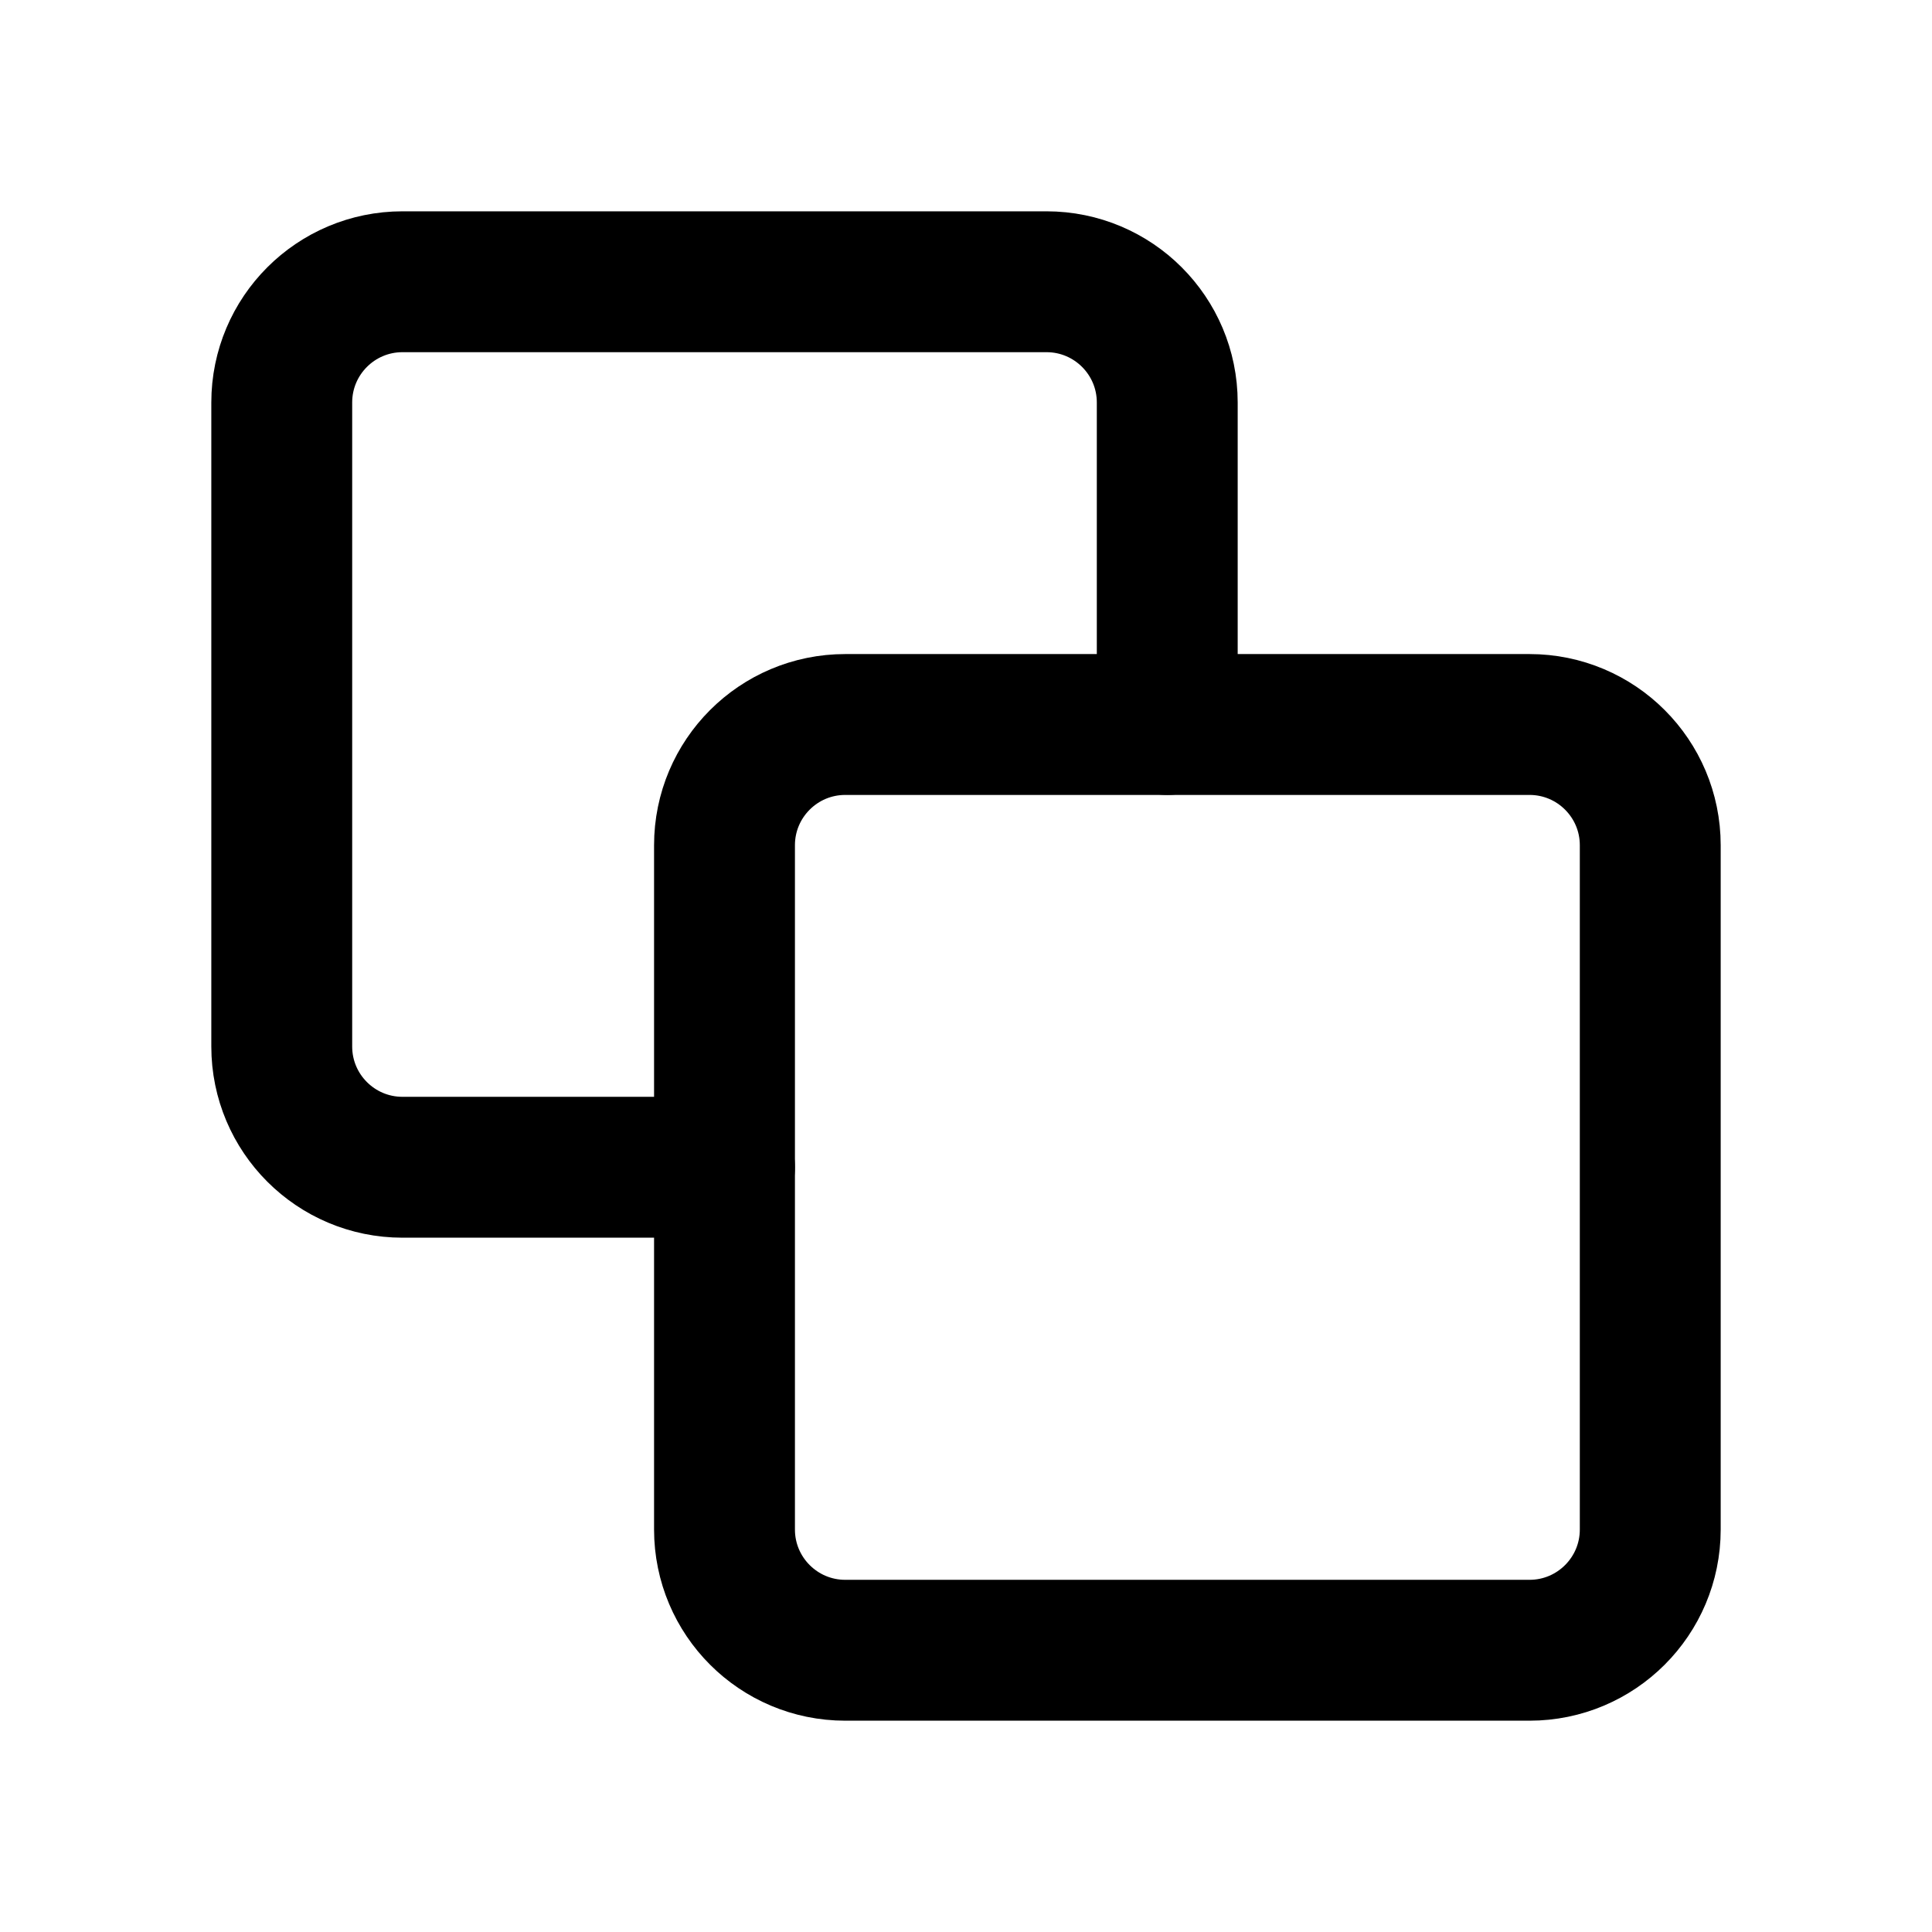
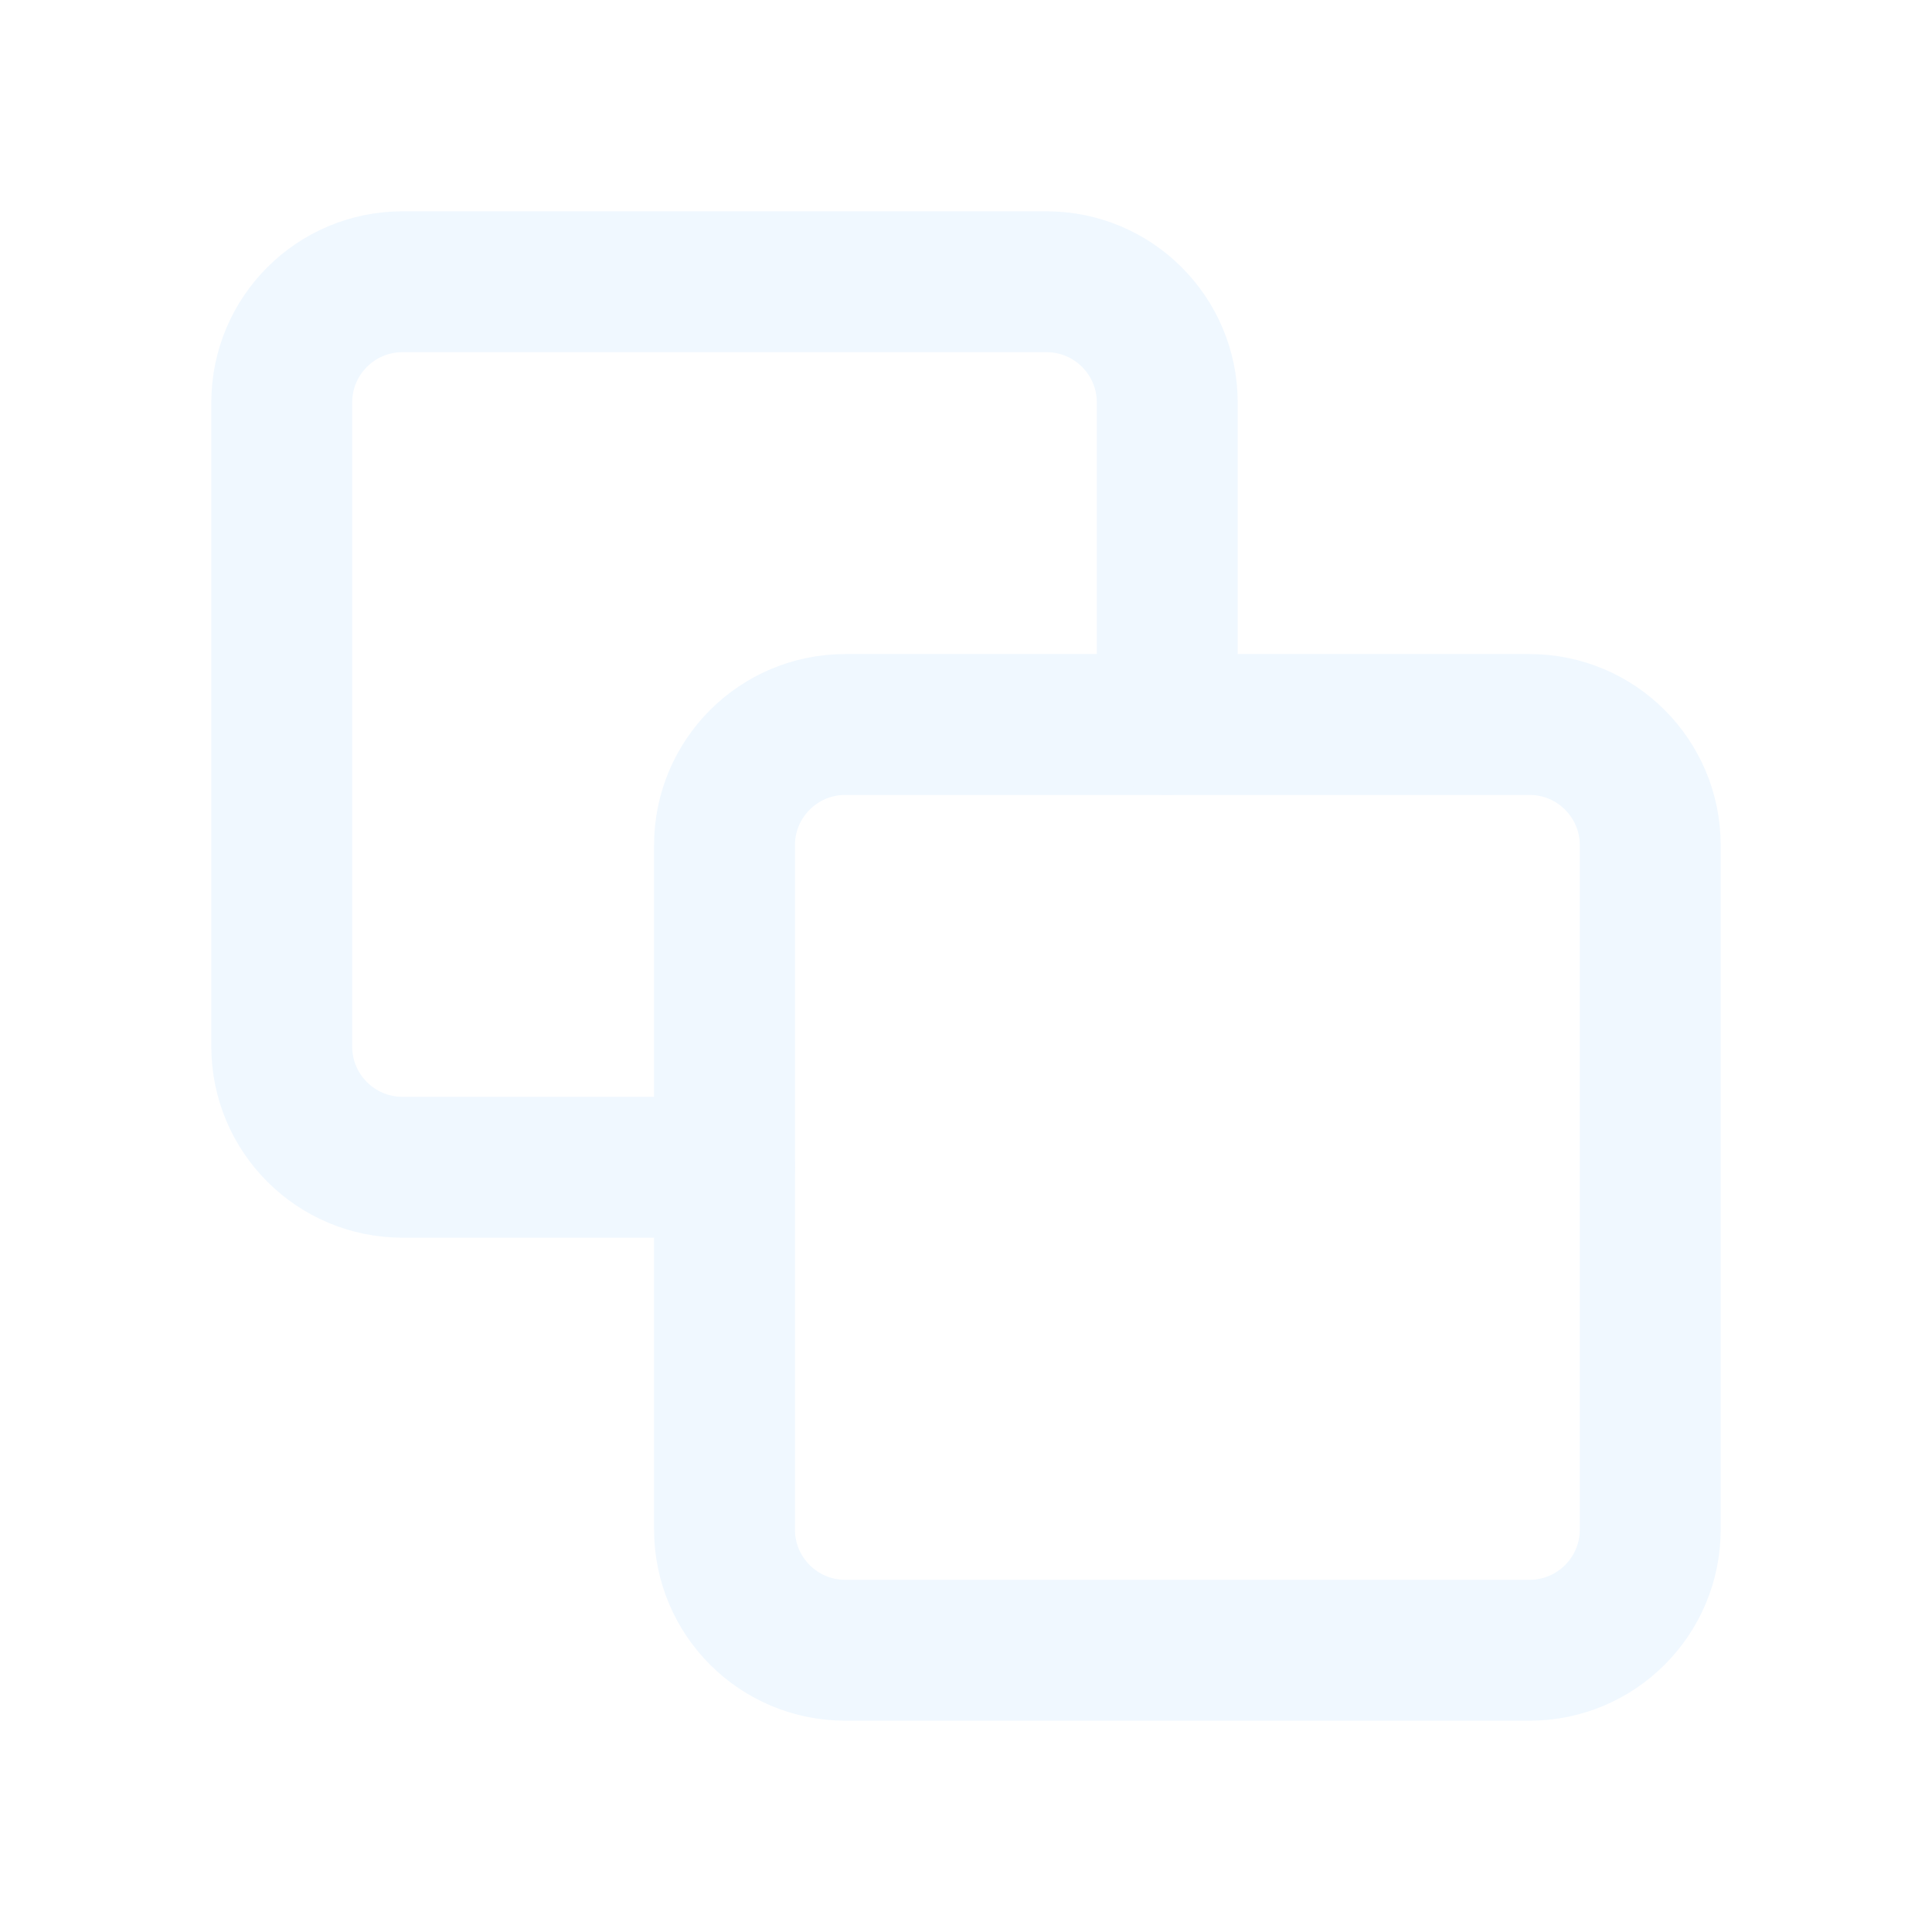
- <svg xmlns="http://www.w3.org/2000/svg" viewBox="0 0 24 24" fill="none" stroke="currentColor" stroke-width="1.75" stroke-linecap="round" stroke-linejoin="round">
+ <svg xmlns="http://www.w3.org/2000/svg" viewBox="0 0 24 24" fill="none" stroke="#f0f8ff" stroke-width="1.75" stroke-linecap="round" stroke-linejoin="round">
  <rect x="9" y="9" width="11.5" height="11.5" rx="1.5" />
  <path d="M14.5 9V5A1.5 1.5 0 0 0 13 3.5H5A1.5 1.5 0 0 0 3.5 5v8A1.5 1.5 0 0 0 5 14.5h4" />
</svg>
